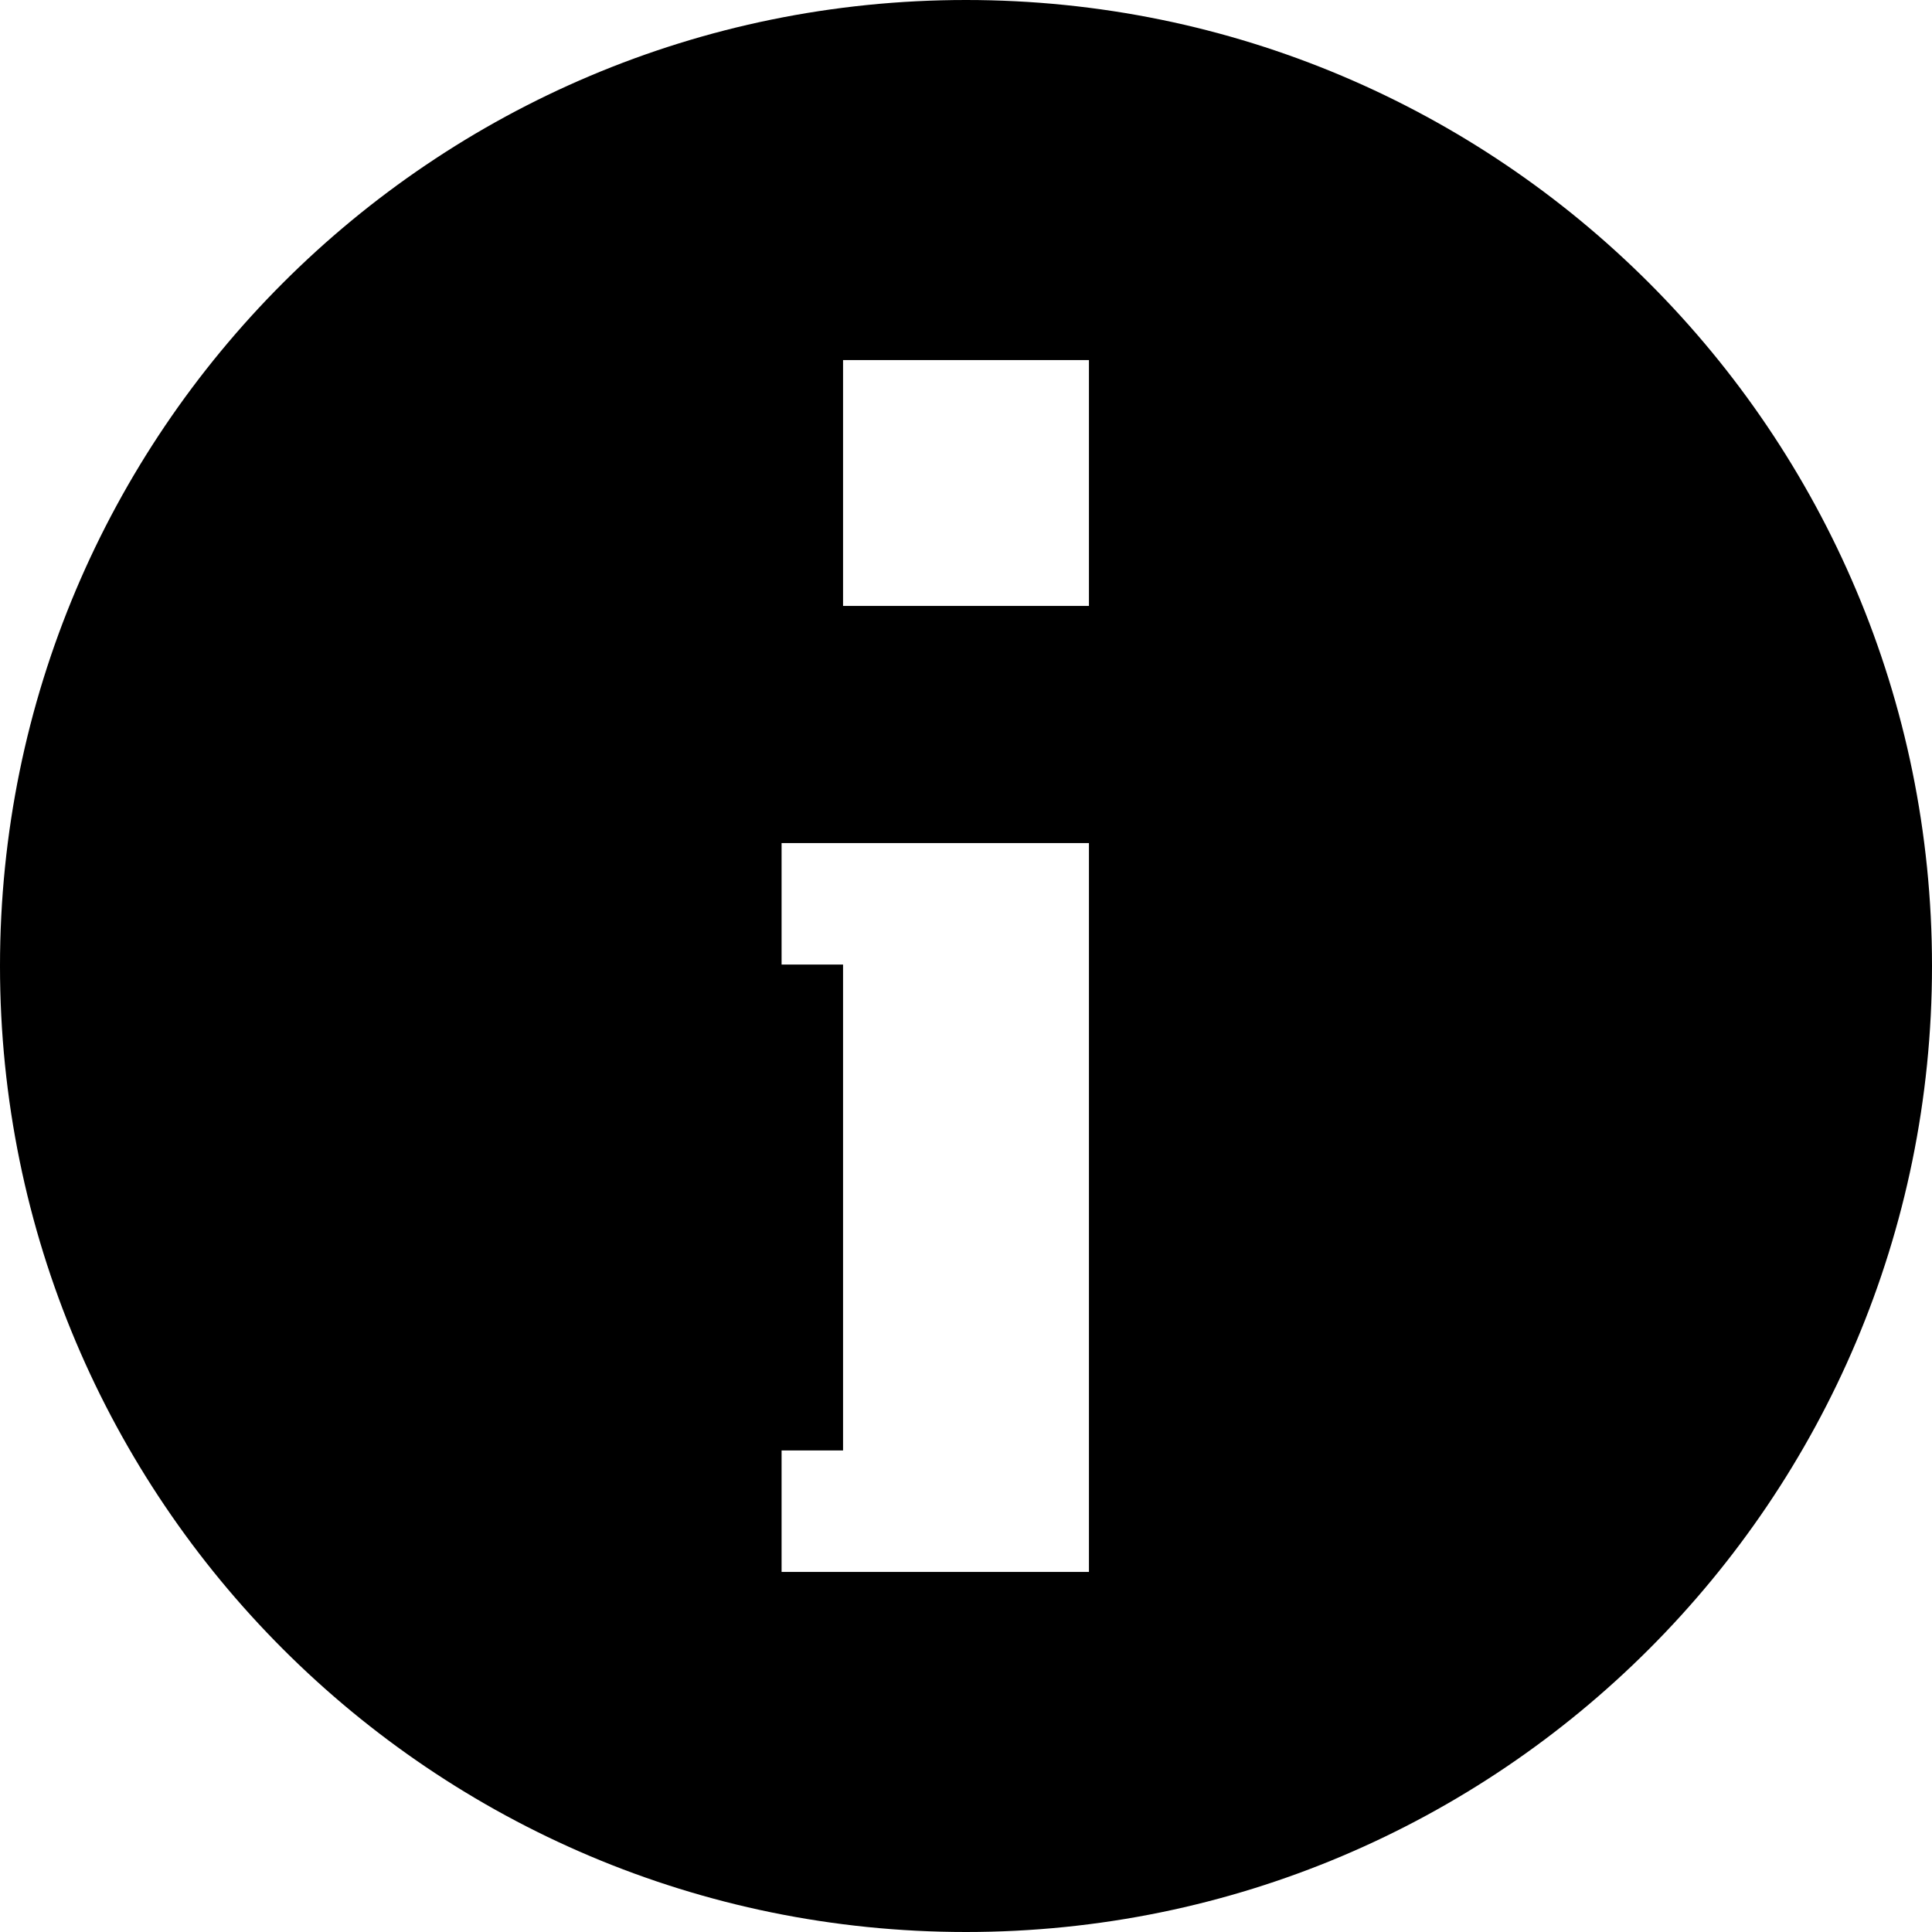
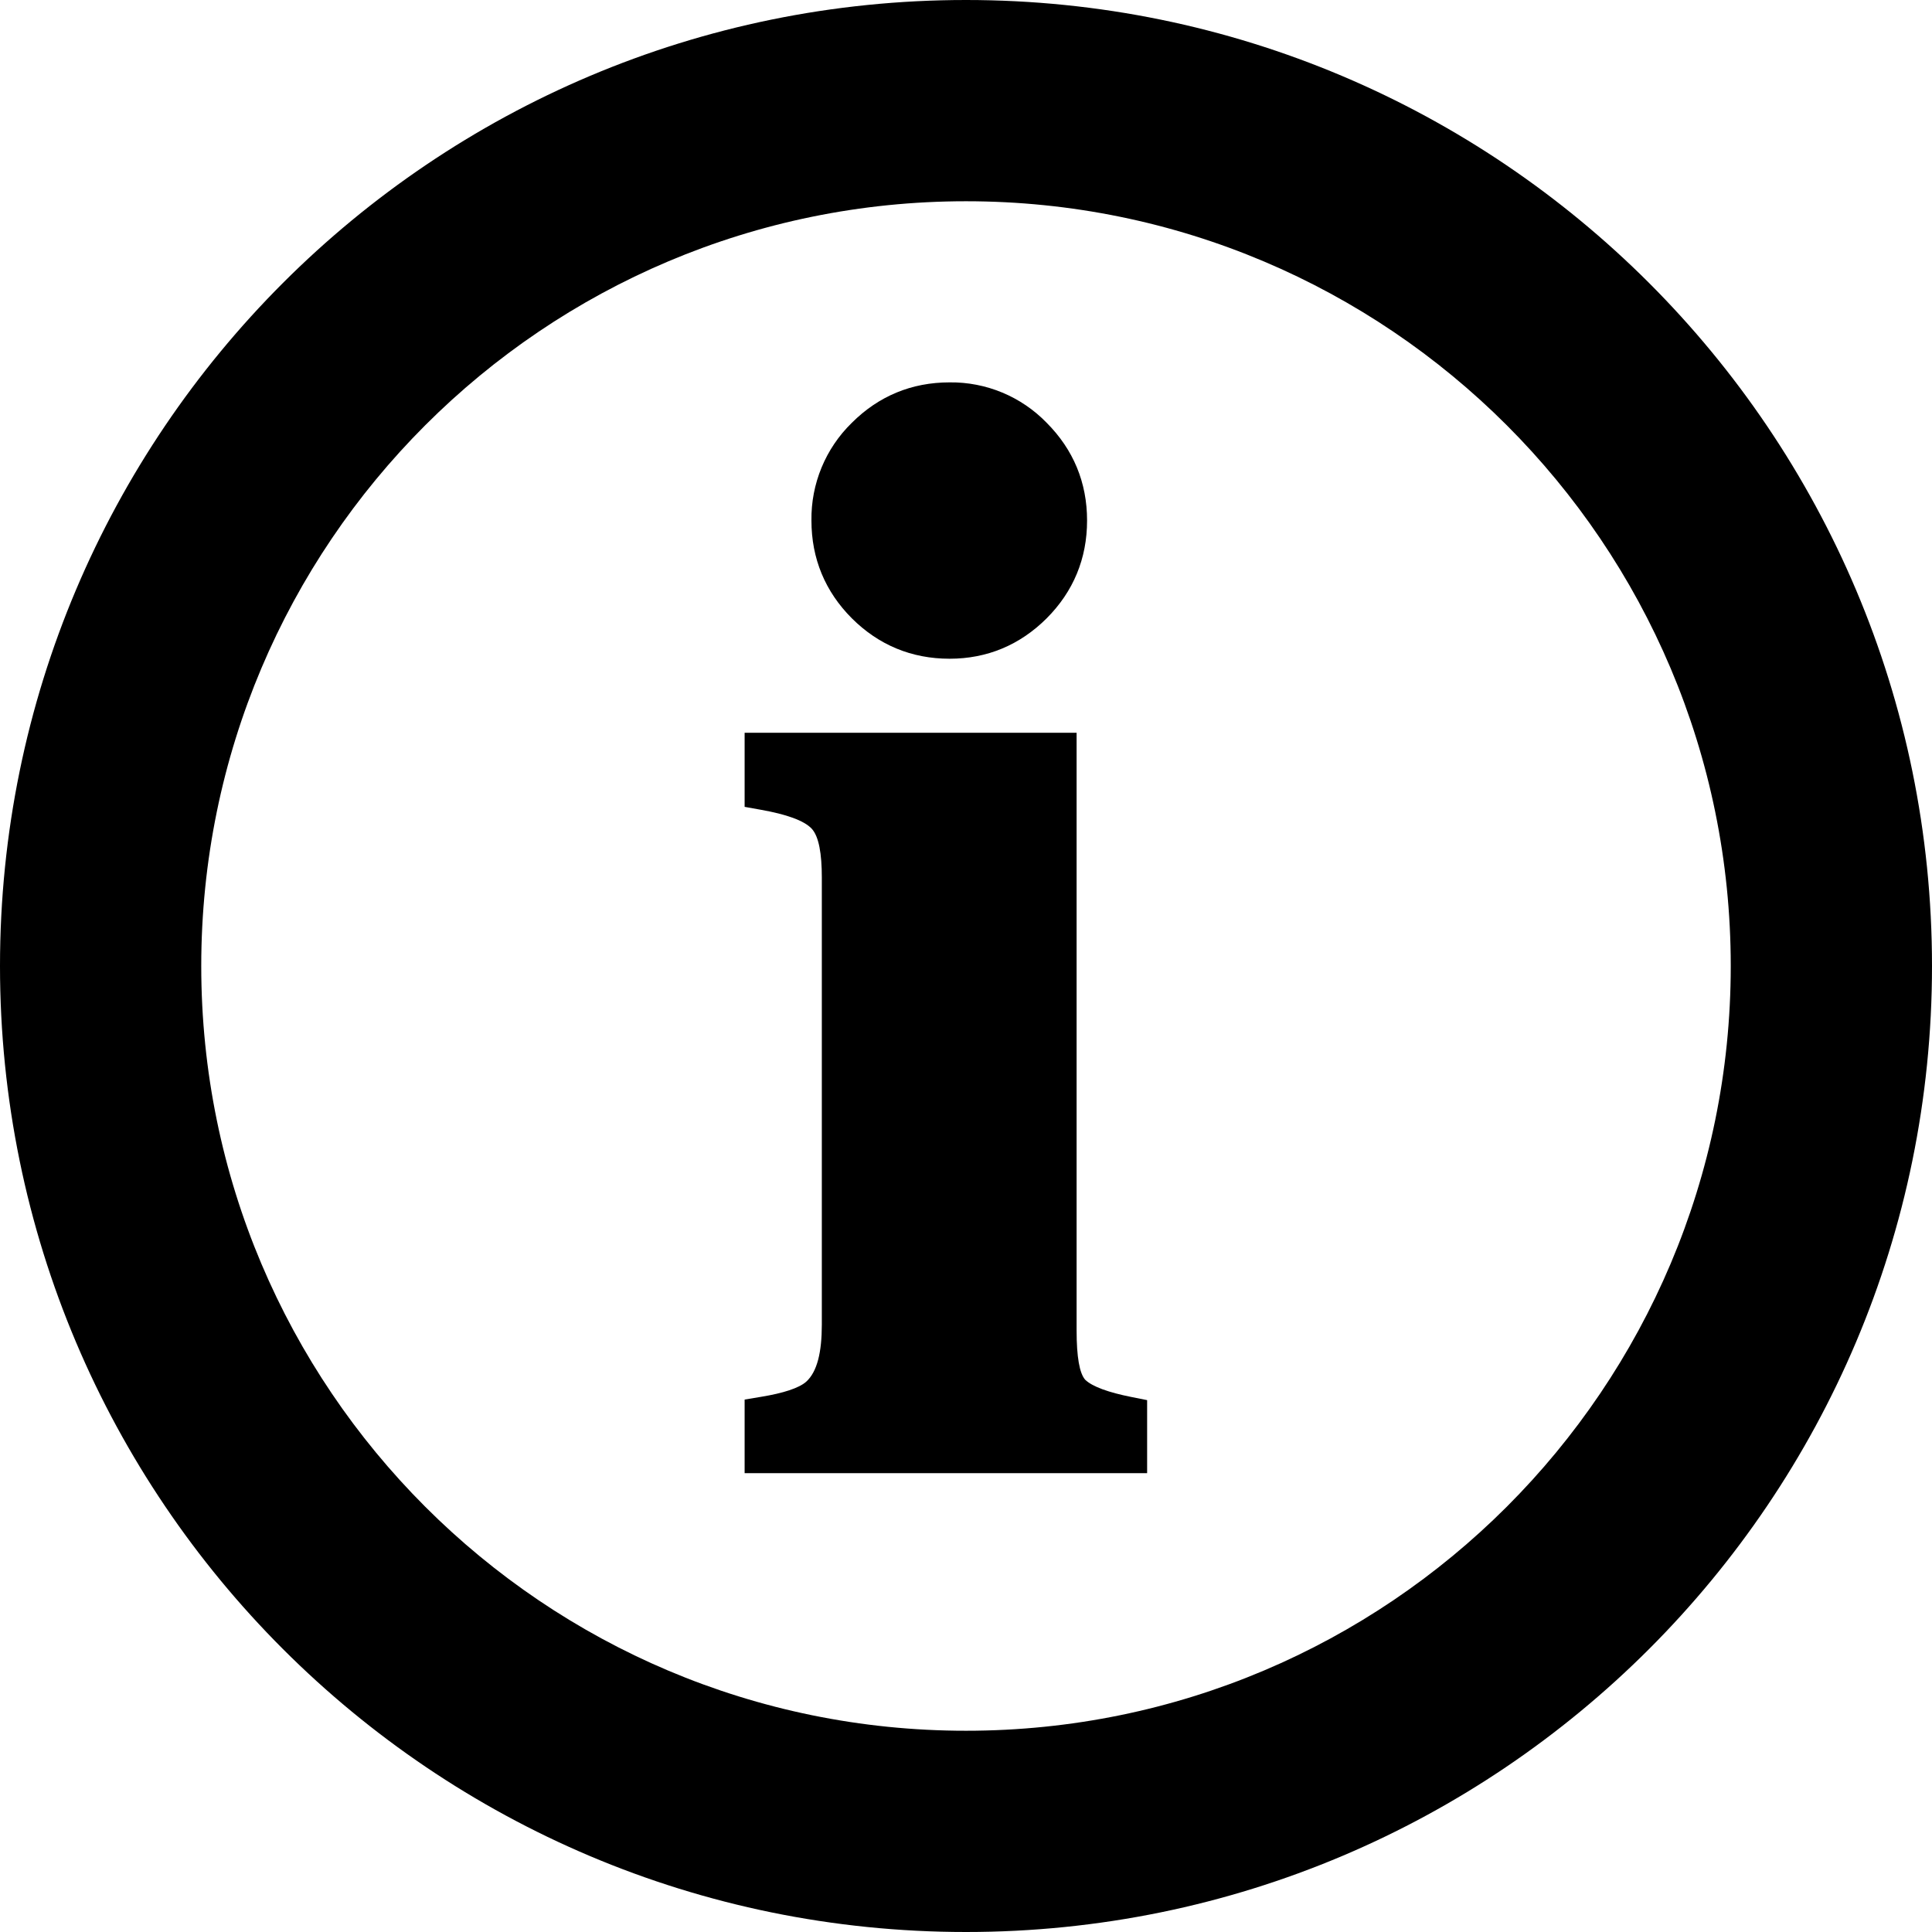
- <svg xmlns="http://www.w3.org/2000/svg" width="512px" height="512px" viewBox="0 0 512 512" version="1.1">
-   <defs />
-   <g id="Page-1" stroke="none" stroke-width="1" fill="none" fill-rule="evenodd">
-     <g id="info" fill="#000000">
-       <path d="M256,512 C397.385,512 512,397.385 512,256 C512,114.615 397.385,0 256,0 C114.615,0 0,114.615 0,256 C0,397.385 114.615,512 256,512 Z M231.564,223.418 L288.582,223.418 L288.582,416.582 L231.564,416.582 L207.127,416.582 L207.127,384.388 L223.418,384.388 L223.418,255.612 L207.127,255.612 L207.127,223.418 L231.564,223.418 L231.564,223.418 Z M223.418,95.418 L288.582,95.418 L288.582,160.582 L223.418,160.582 L223.418,95.418 Z" id="Oval-7" />
-     </g>
+ <svg xmlns="http://www.w3.org/2000/svg" width="24" height="24" viewBox="0 0 24 24">
+   <g fill="#000" fill-rule="nonzero">
+     <path d="M12 21.5a9.5 9.5 0 1 0 0-19 9.5 9.5 0 0 0 0 19zm0 2.5C5.373 24 0 18.627 0 12S5.373 0 12 0s12 5.373 12 12-5.373 12-12 12z" />
+     <path d="M11.796 4.75c-.472 0-.881.17-1.214.502a1.663 1.663 0 0 0-.502 1.214c0 .473.17.882.502 1.215.333.332.742.502 1.214.502.466 0 .873-.17 1.206-.502.332-.333.502-.742.502-1.215 0-.472-.17-.881-.502-1.214a1.652 1.652 0 0 0-1.206-.502zm-2.34 5.31c.308.055.532.132.627.234.09.097.126.313.126.608v5.552c0 .343-.057.586-.194.71-.09.08-.289.143-.556.187l-.209.035v.914h5v-.907l-.2-.04c-.275-.055-.478-.126-.569-.213-.071-.08-.107-.283-.107-.612V9.103H9.25v.92l.206.037z" />
  </g>
</svg>
